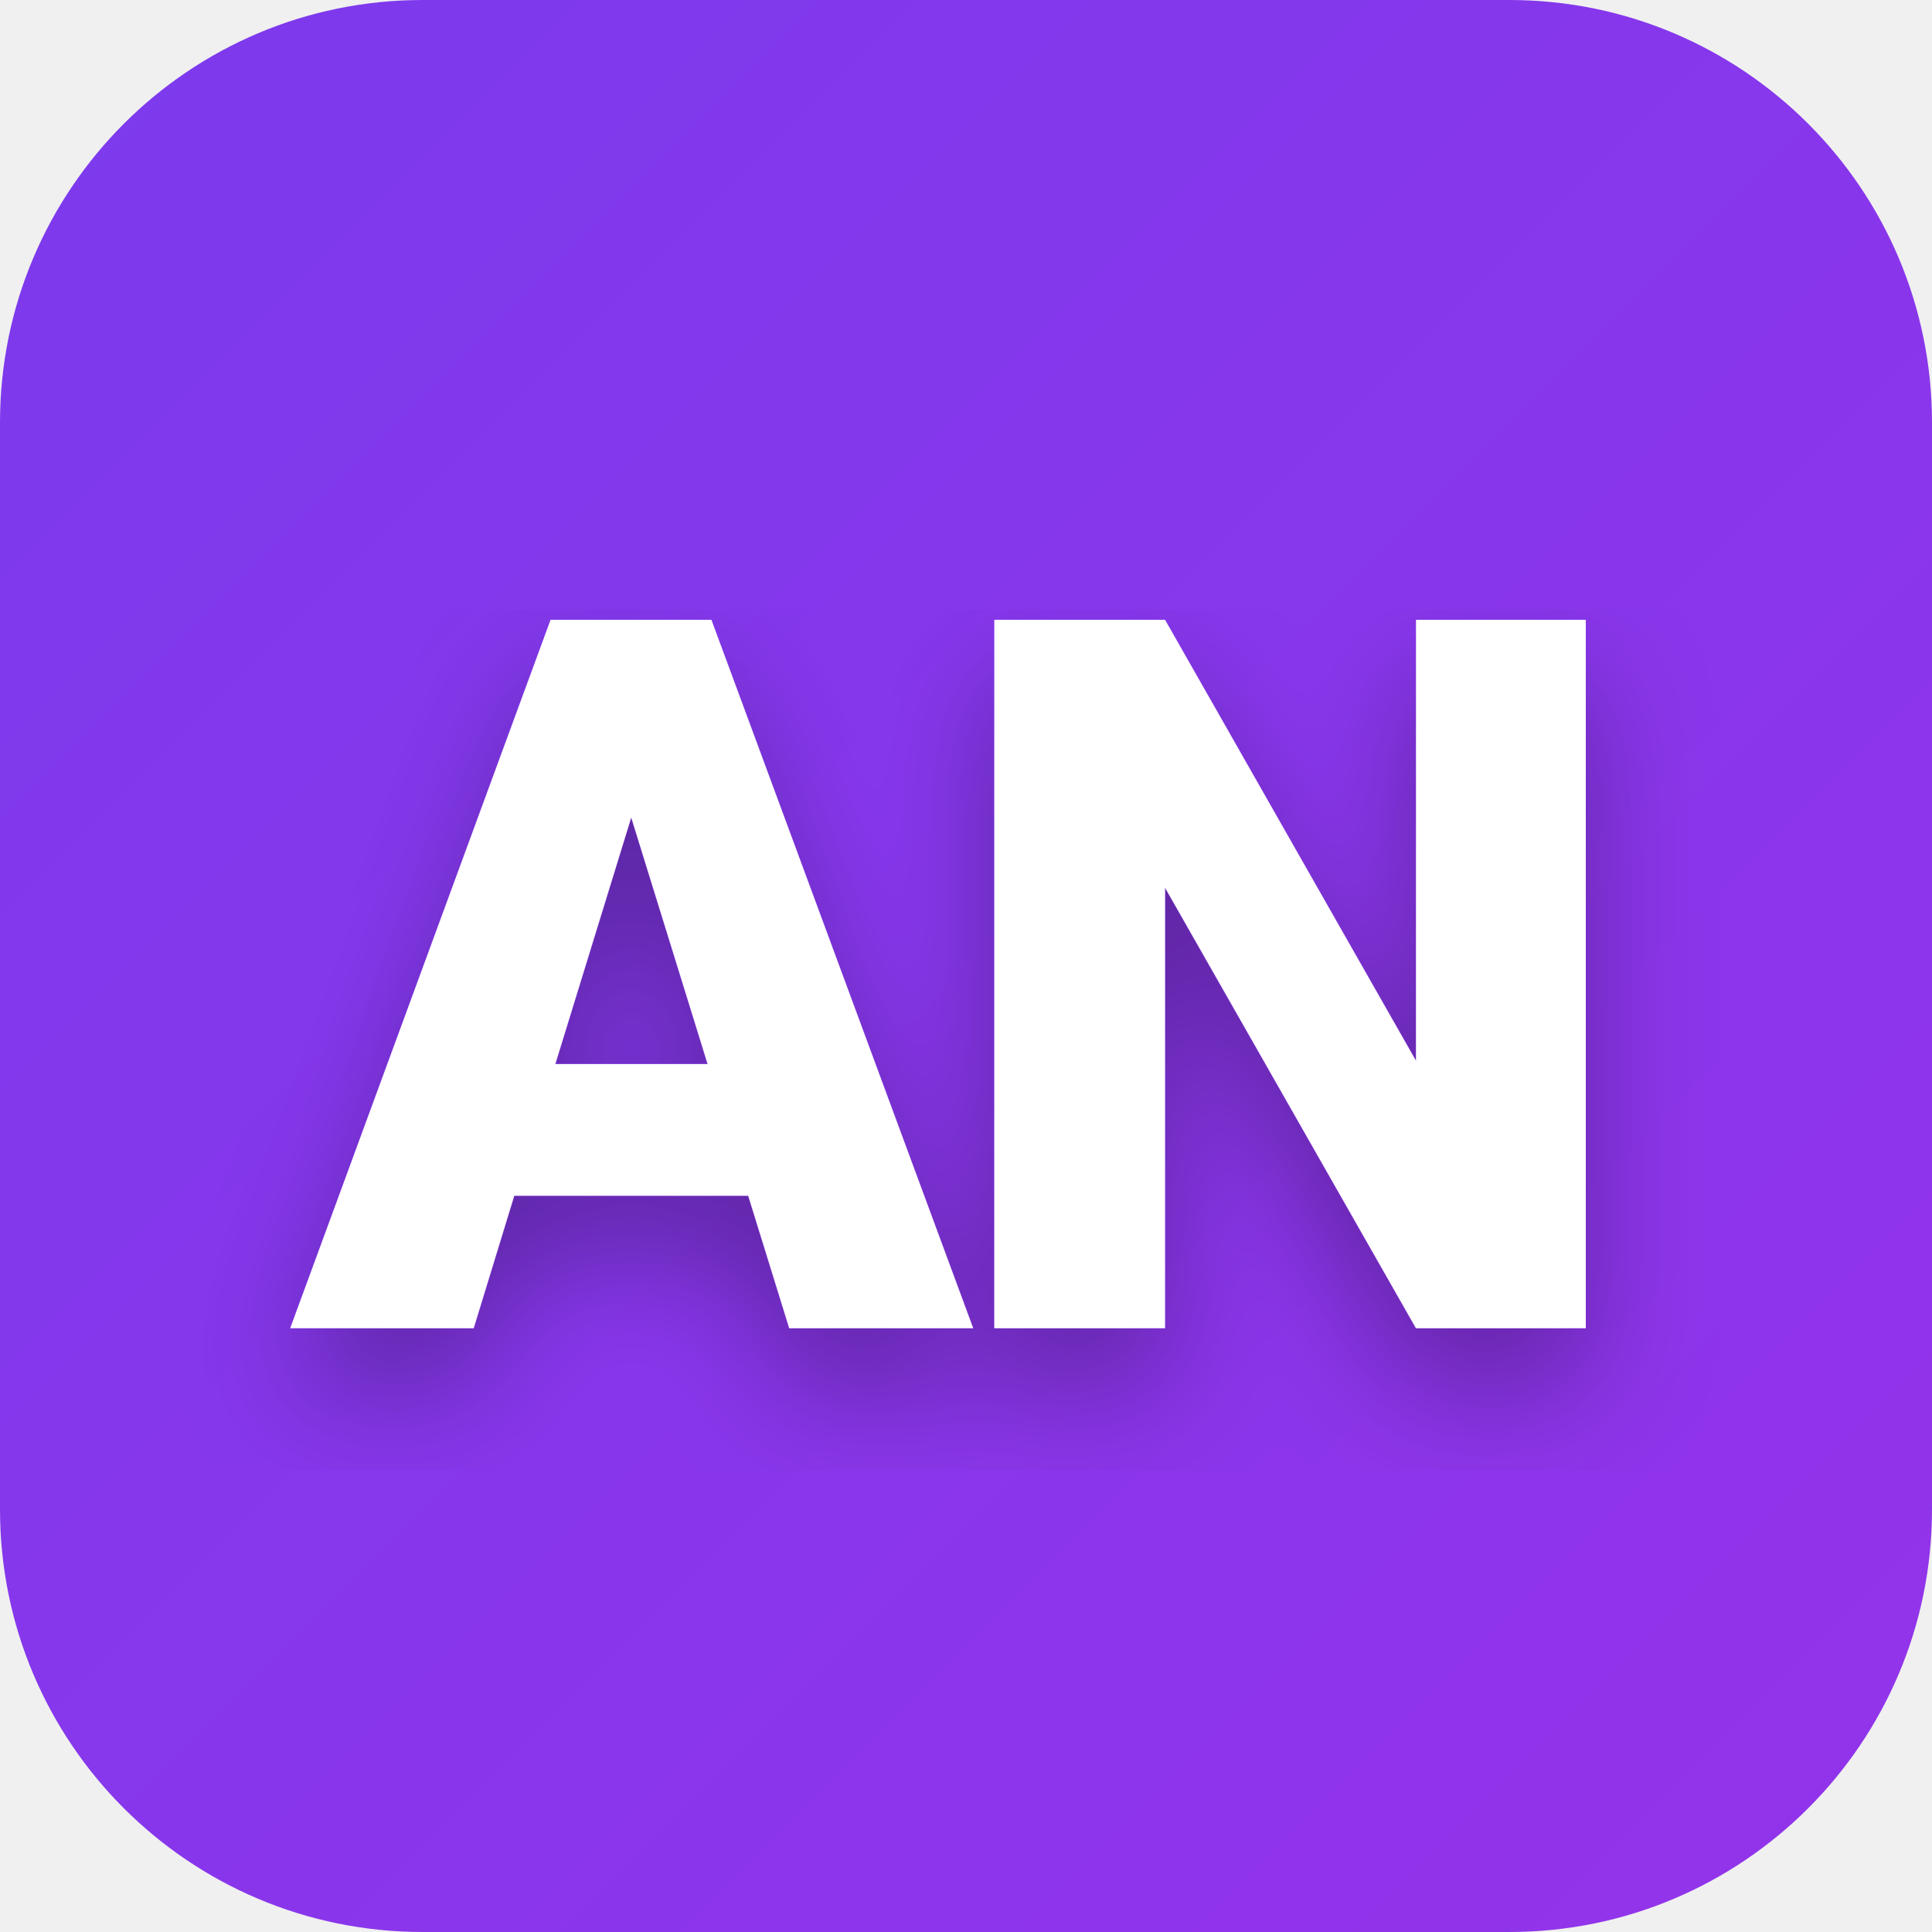
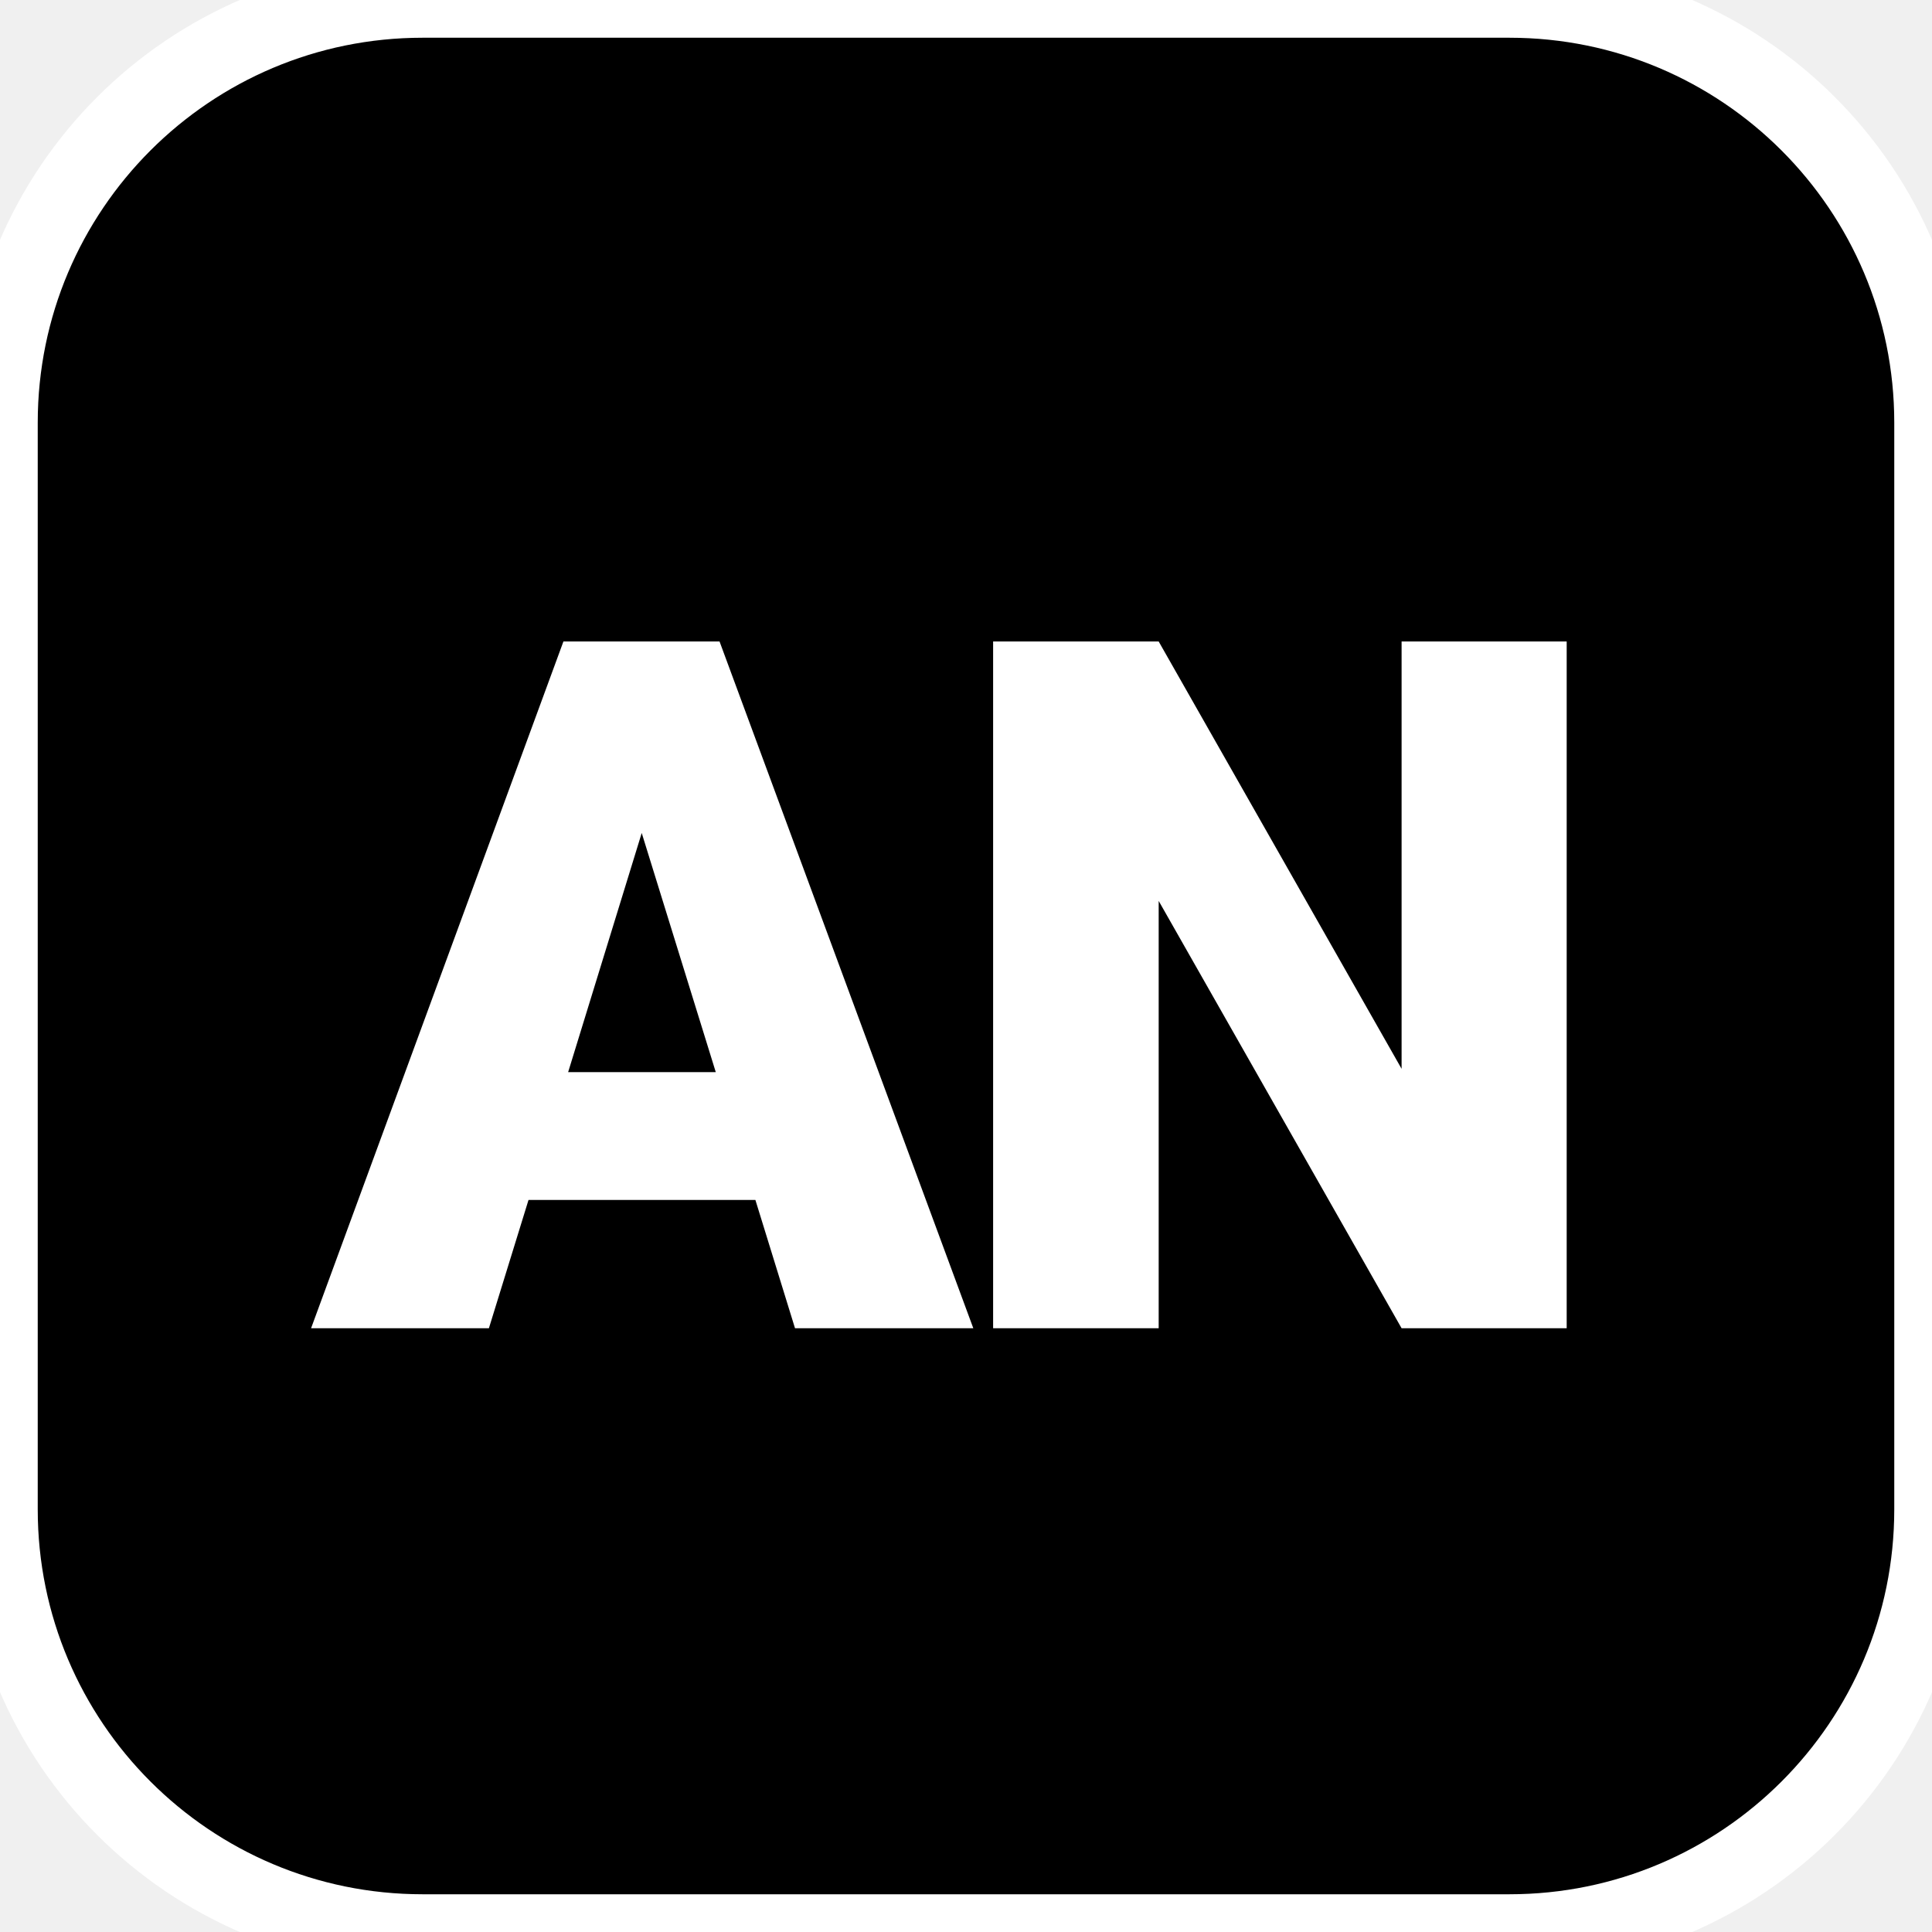
<svg xmlns="http://www.w3.org/2000/svg" viewBox="0 0 64 64" width="64" height="64">
-   <defs>
-     <linearGradient id="anGrad" x1="0%" y1="0%" x2="100%" y2="100%">
-       <stop offset="0%" stop-color="#7C3AED" />
-       <stop offset="100%" stop-color="#9333EA" />
-     </linearGradient>
-     <filter id="shadow" x="-10%" y="-10%" width="130%" height="130%">
-       <feDropShadow dx="0" dy="2" stdDeviation="2" flood-color="#000000" flood-opacity="0.3" />
-     </filter>
-   </defs>
-   <rect width="64" height="64" rx="14" fill="url(#anGrad)" />
-   <text x="32" y="44" font-family="-apple-system, BlinkMacSystemFont, 'Segoe UI', Roboto, Helvetica, Arial, sans-serif" font-size="33" font-weight="900" fill="#FFFFFF" text-anchor="middle" letter-spacing="-1px" filter="url(#shadow)">AN</text>
+   <rect width="64" height="64" rx="14" fill="#000000" stroke="#FFFFFF" stroke-width="2.5" />
+   <text x="32" y="44" font-family="-apple-system, BlinkMacSystemFont, 'Segoe UI', Roboto, 'Helvetica Neue', Arial, sans-serif" font-size="32" font-weight="900" fill="#FFFFFF" text-anchor="middle" letter-spacing="-1px">AN</text>
</svg>
